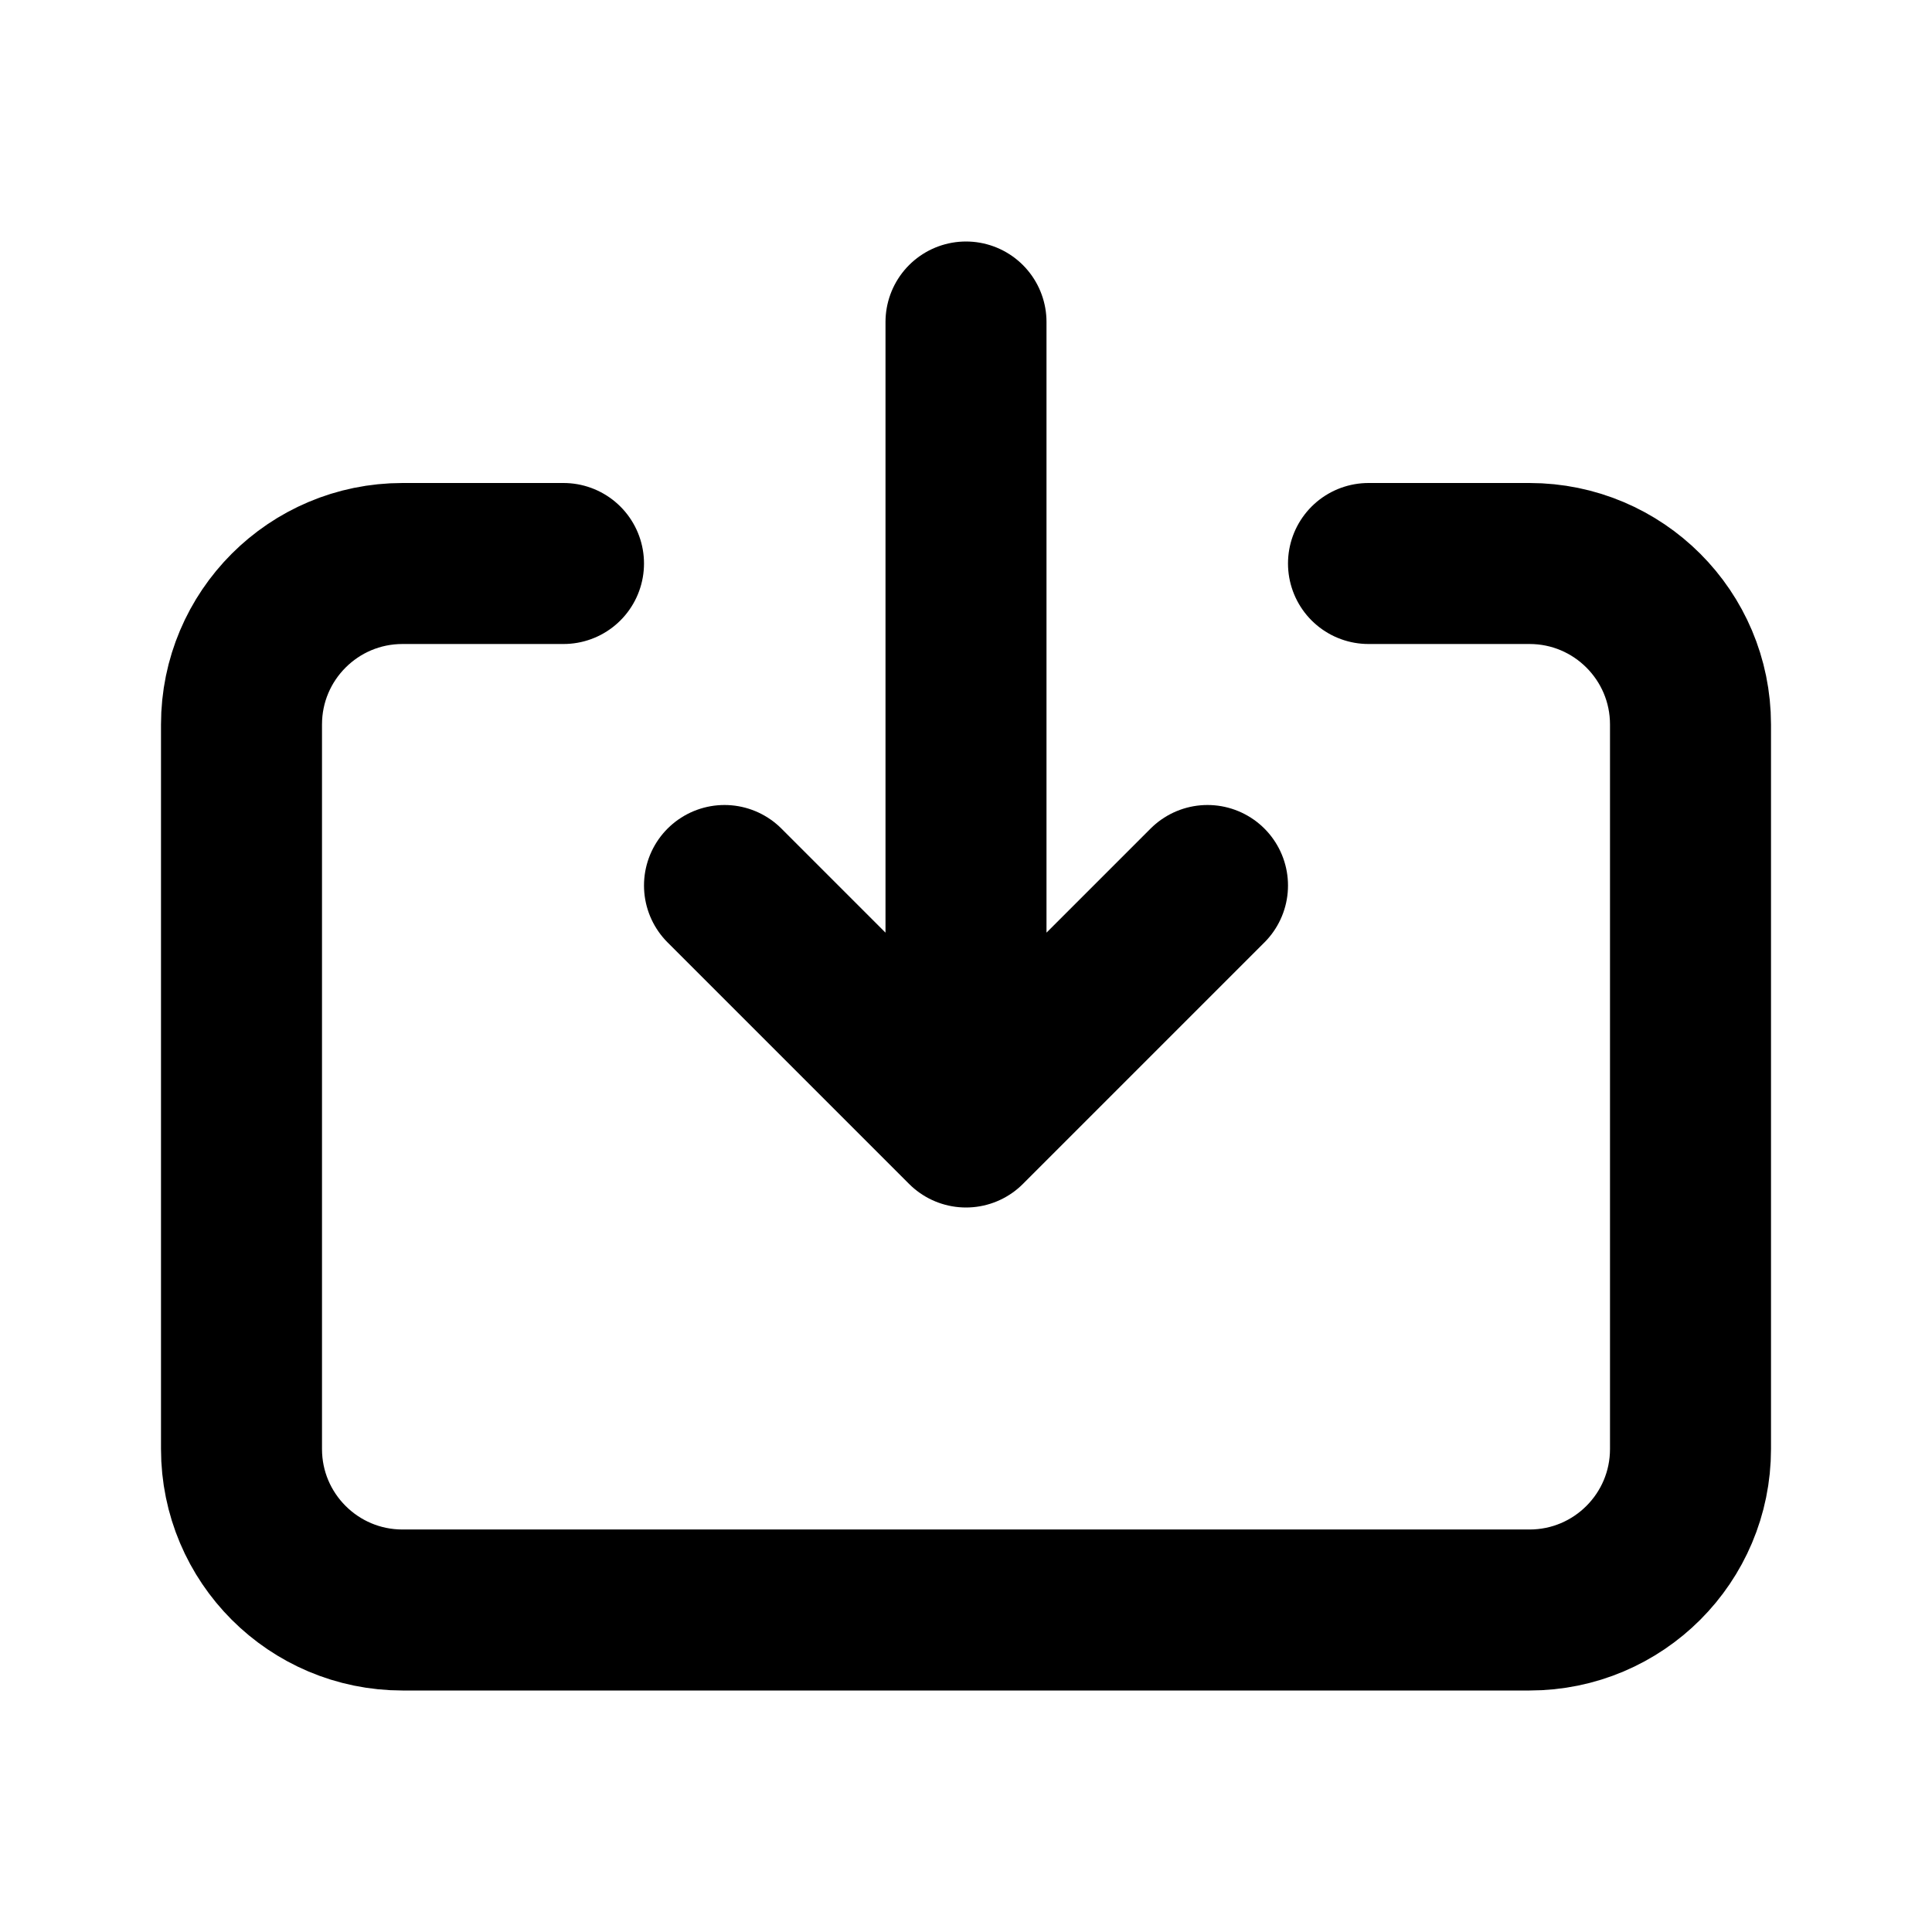
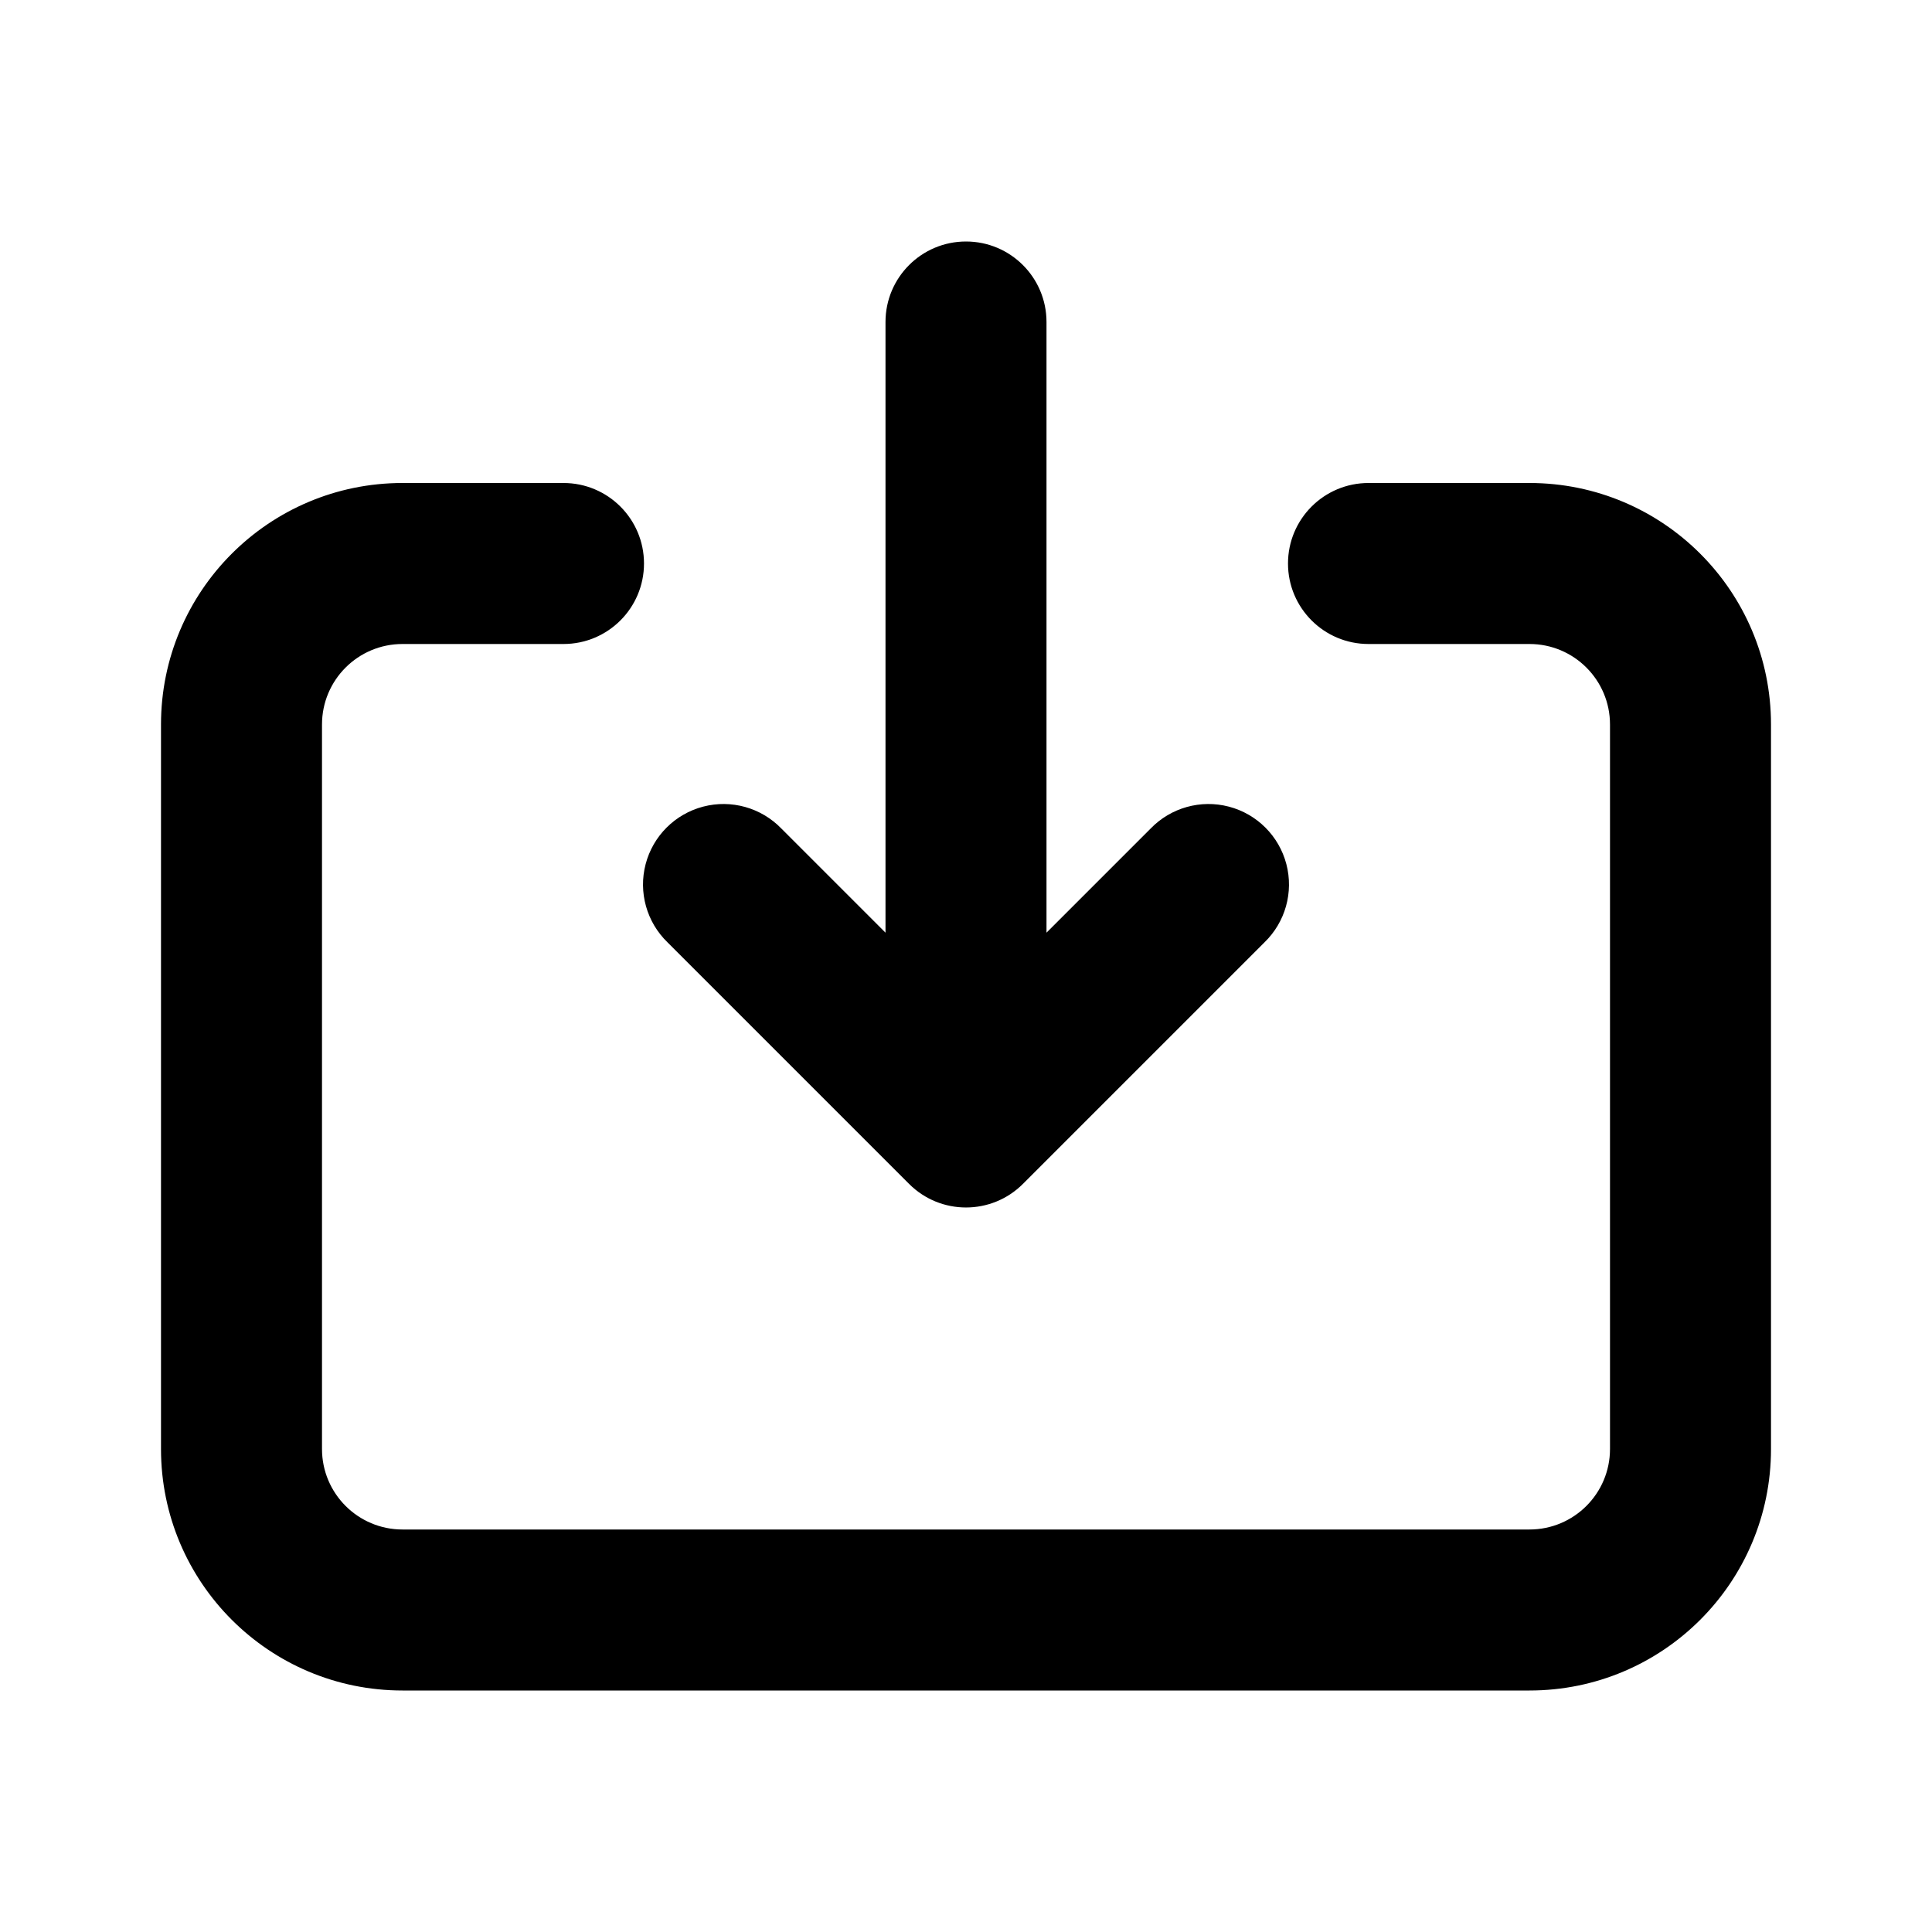
- <svg xmlns="http://www.w3.org/2000/svg" fill="none" viewBox="0 0 24 24">
-   <path d="M17 7h2a2 2 0 012 2v9a2 2 0 01-2 2H5a2 2 0 01-2-2V9a2 2 0 012-2h2m5-3v10m0 0l3-3m-3 3l-3-3" stroke="currentColor" stroke-width="2" stroke-linecap="round" stroke-linejoin="round" />
+ <svg fill="currentColor" viewBox="0 0 24 24">
+   <path d="M12 3a1 1 0 011 1v7.586l1.293-1.293a1 1 0 111.414 1.414l-3 3a1 1 0 01-1.414 0l-3-3a1 1 0 111.414-1.414L11 11.586V4a1 1 0 011-1zM5 8a1 1 0 00-1 1v9a1 1 0 001 1h14a1 1 0 001-1V9a1 1 0 00-1-1h-2a1 1 0 110-2h2a3 3 0 013 3v9a3 3 0 01-3 3H5a3 3 0 01-3-3V9a3 3 0 013-3h2a1 1 0 010 2H5z" />
</svg>
